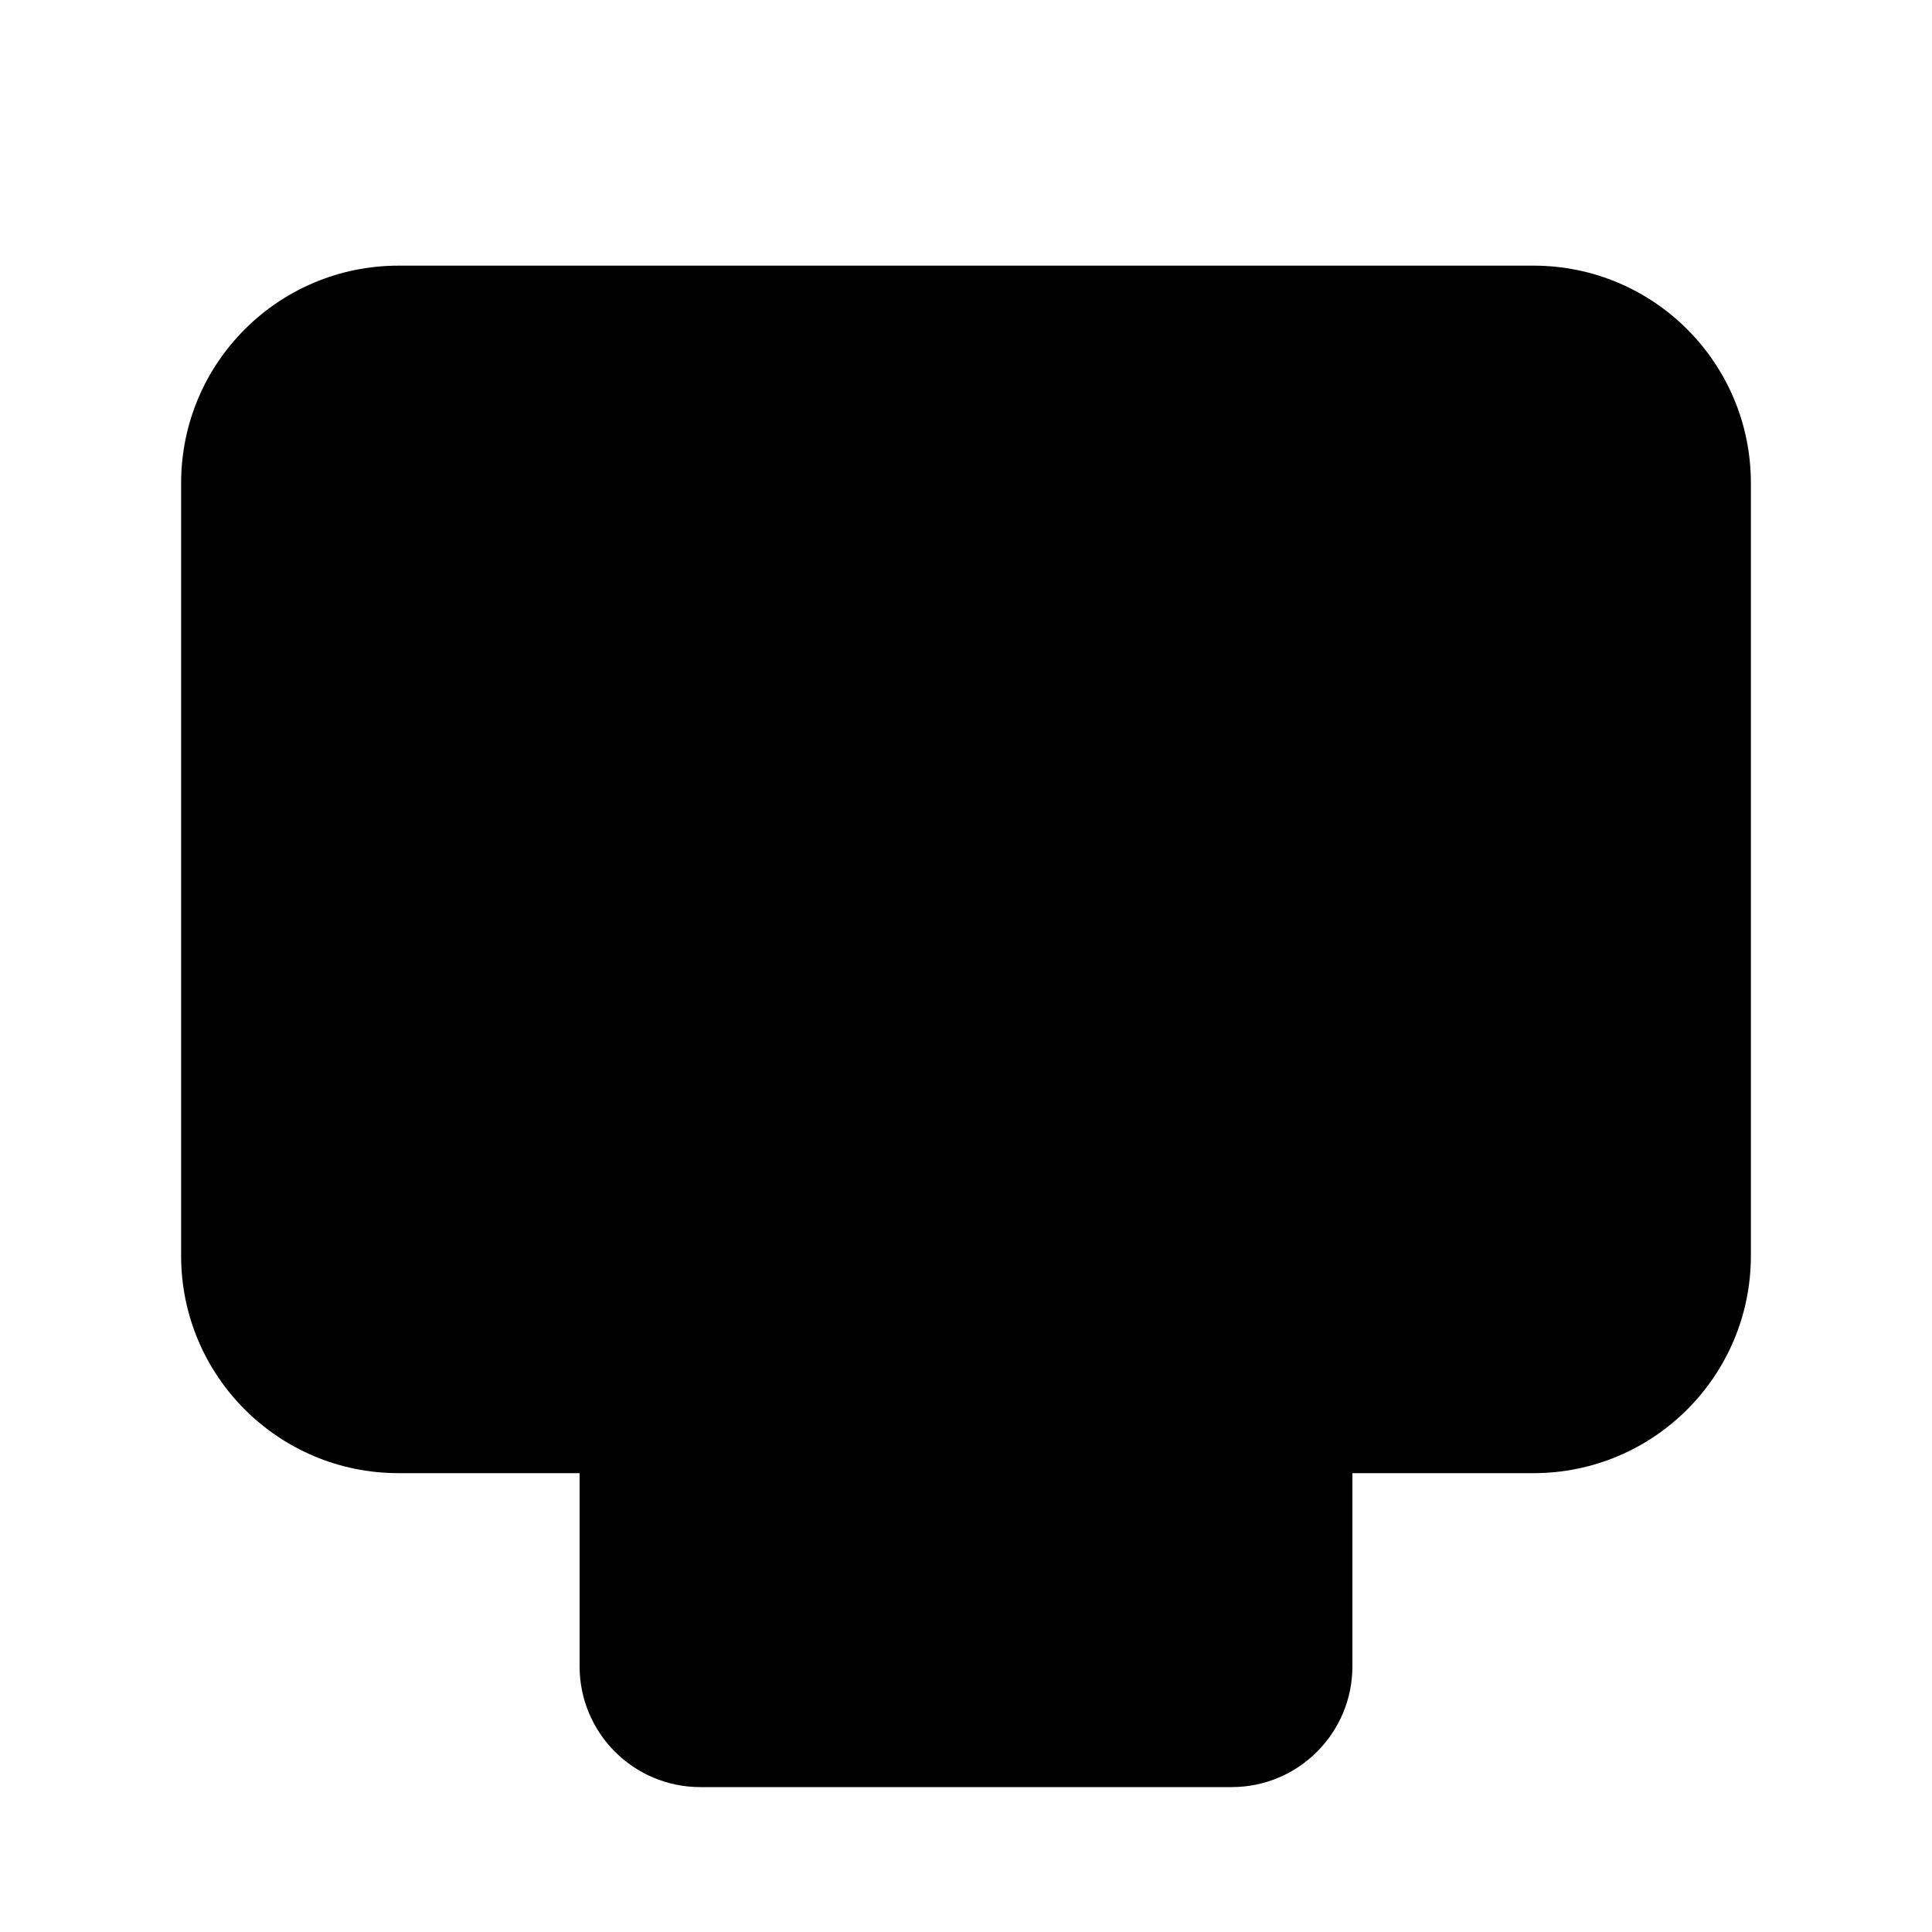
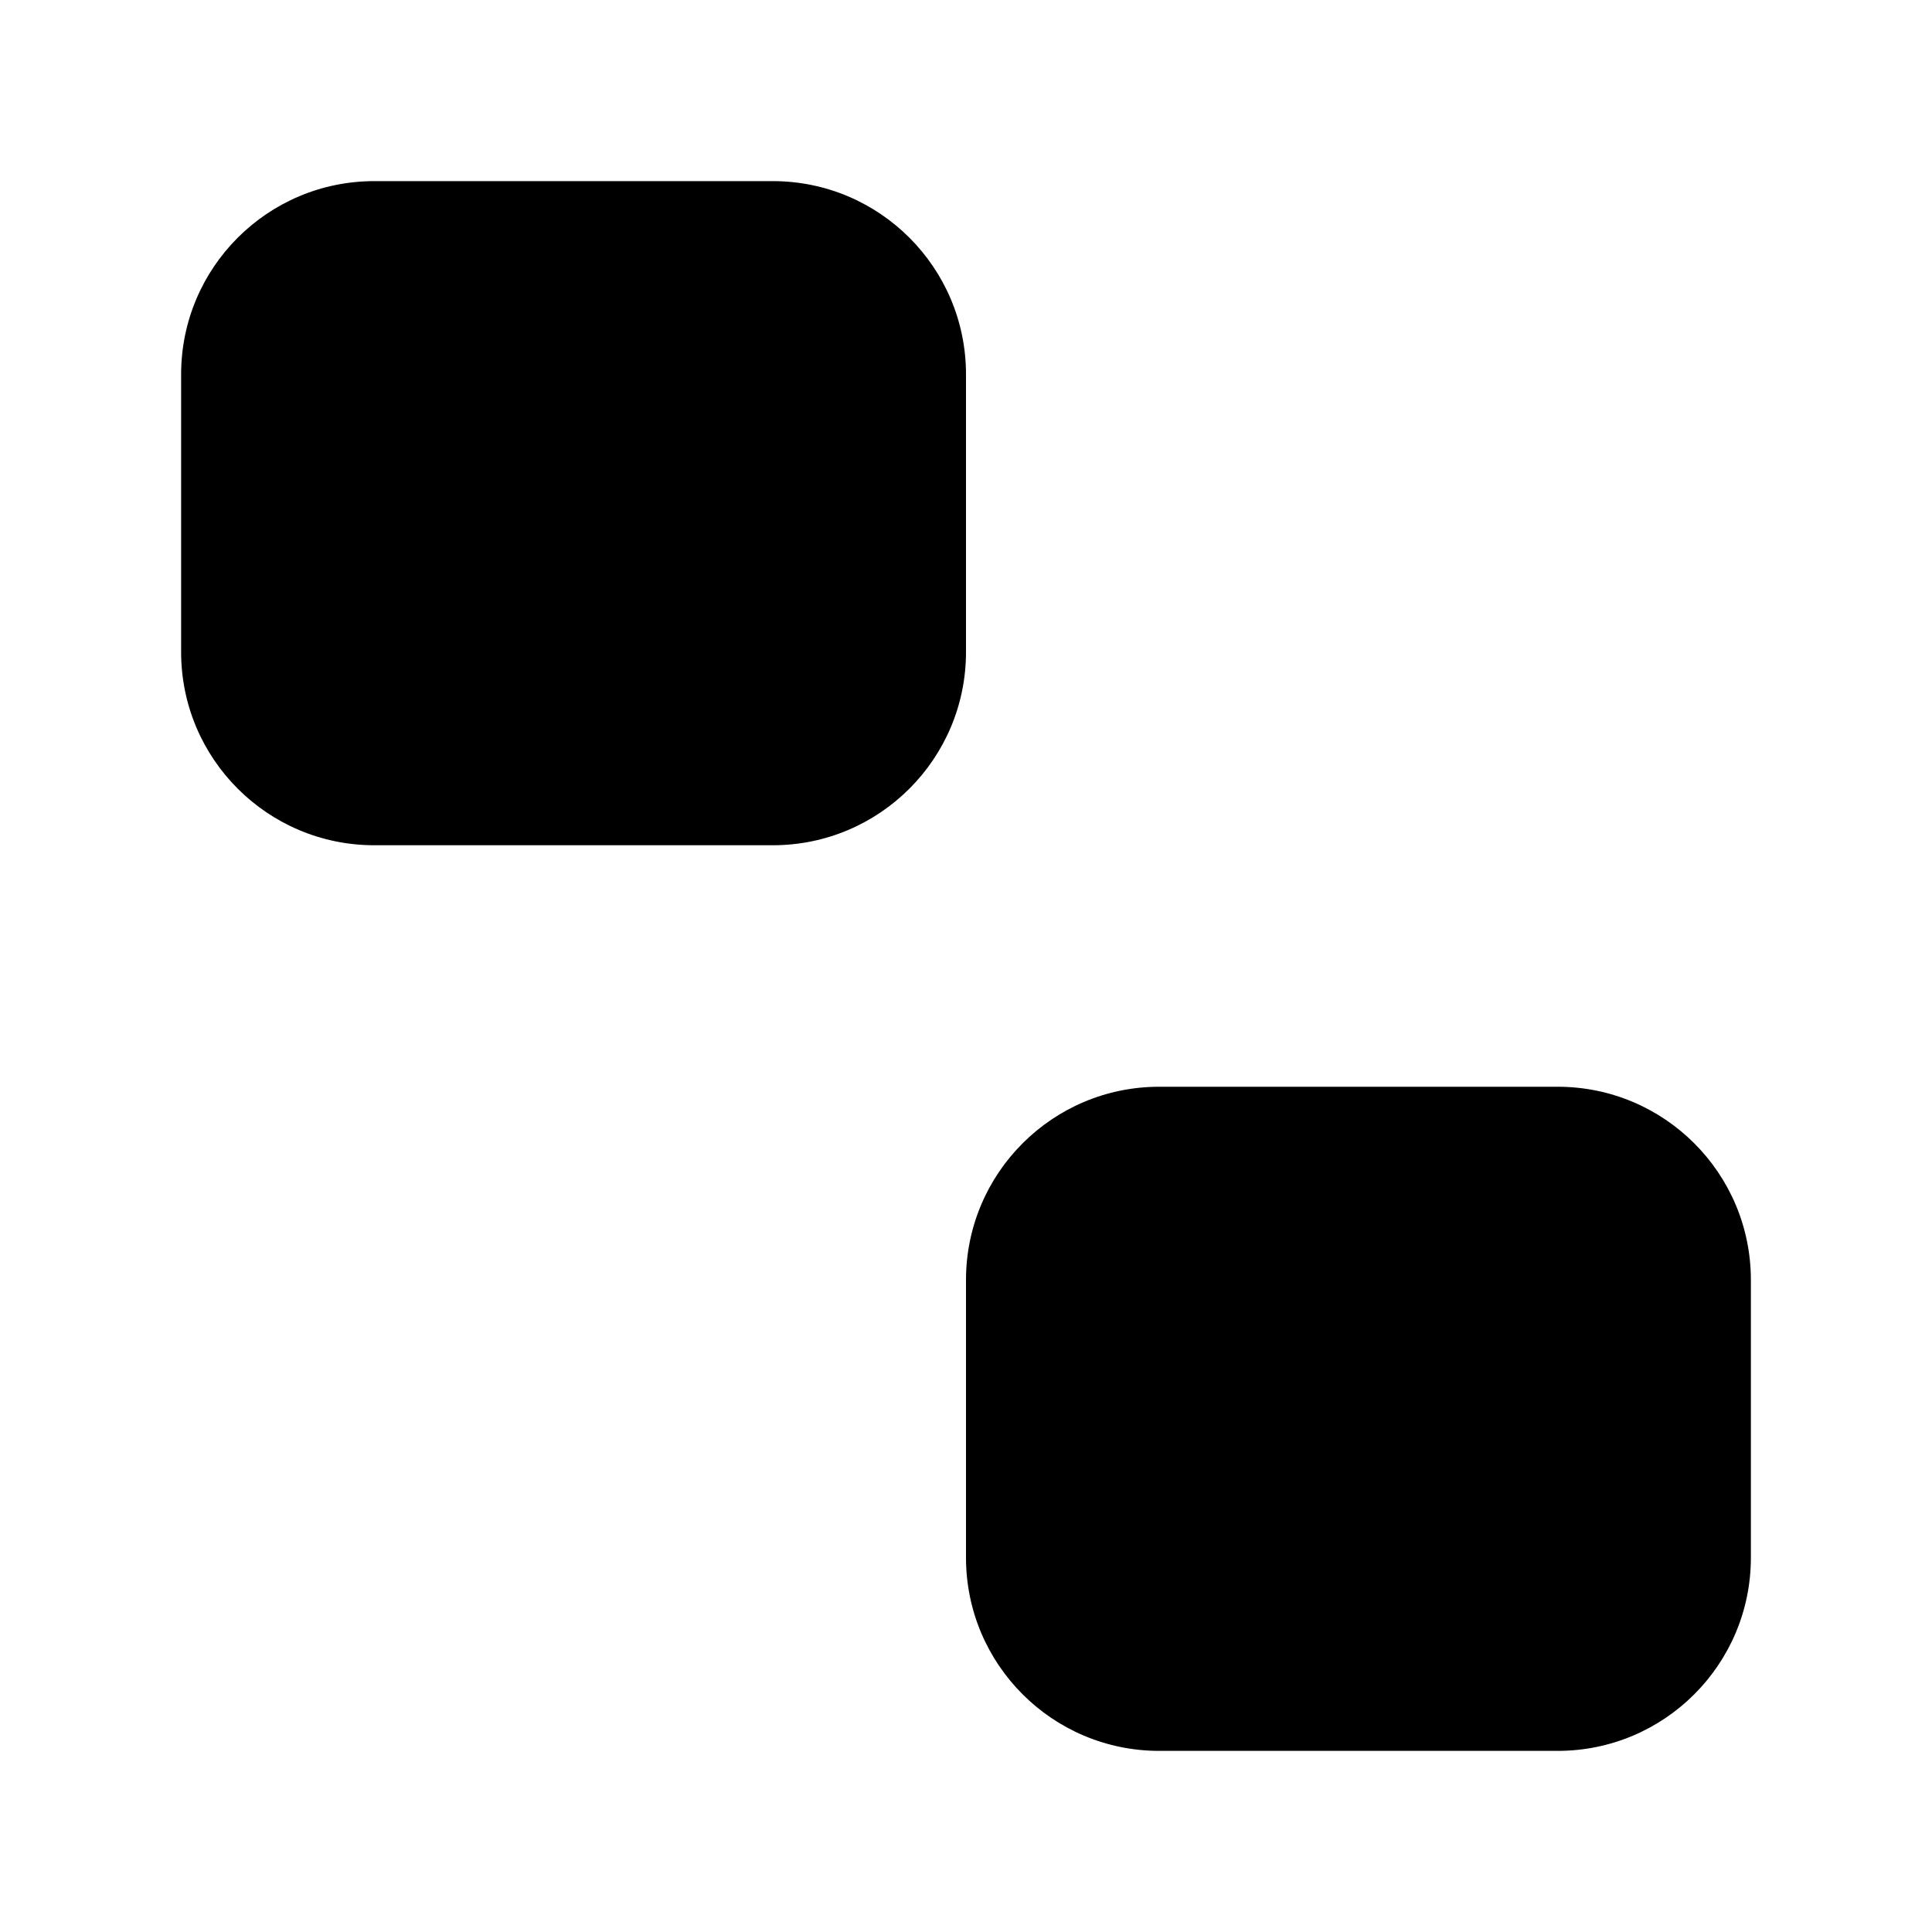
<svg xmlns="http://www.w3.org/2000/svg" viewBox="0 0 16 16">
  <g class="ink">
-     <path d="M1.5 4A1.8 1.8 0 0 1 3.3 2.2h9.4A1.8 1.8 0 0 1 14.5 4v6.4a1.8 1.8 0 0 1-1.8 1.8h-1.5v1.6a1 1 0 0 1-1 1H5.8a1 1 0 0 1-1-1v-1.6H3.3a1.8 1.8 0 0 1-1.8-1.8Z" />
+     <rect x="1.5" y="1.5" width="6.5" height="5.5" rx="1.6" />
+     <rect x="8" y="9" width="6.5" height="5.5" rx="1.6" />
  </g>
-   <g class="cut">
-     <rect x="4.6" y="4" width="1.2" height="3.6" rx="0.6" />
-     <rect x="7.4" y="4" width="1.2" height="3.6" rx="0.6" />
-     <rect x="10.2" y="4" width="1.2" height="3.6" rx="0.6" />
+   <g class="shade">
+     <path d="M4.75 7v2.2a2.5 2.5 0 0 0 2.5 2.5H8" fill="none" stroke-width="1.8" />
  </g>
</svg>
